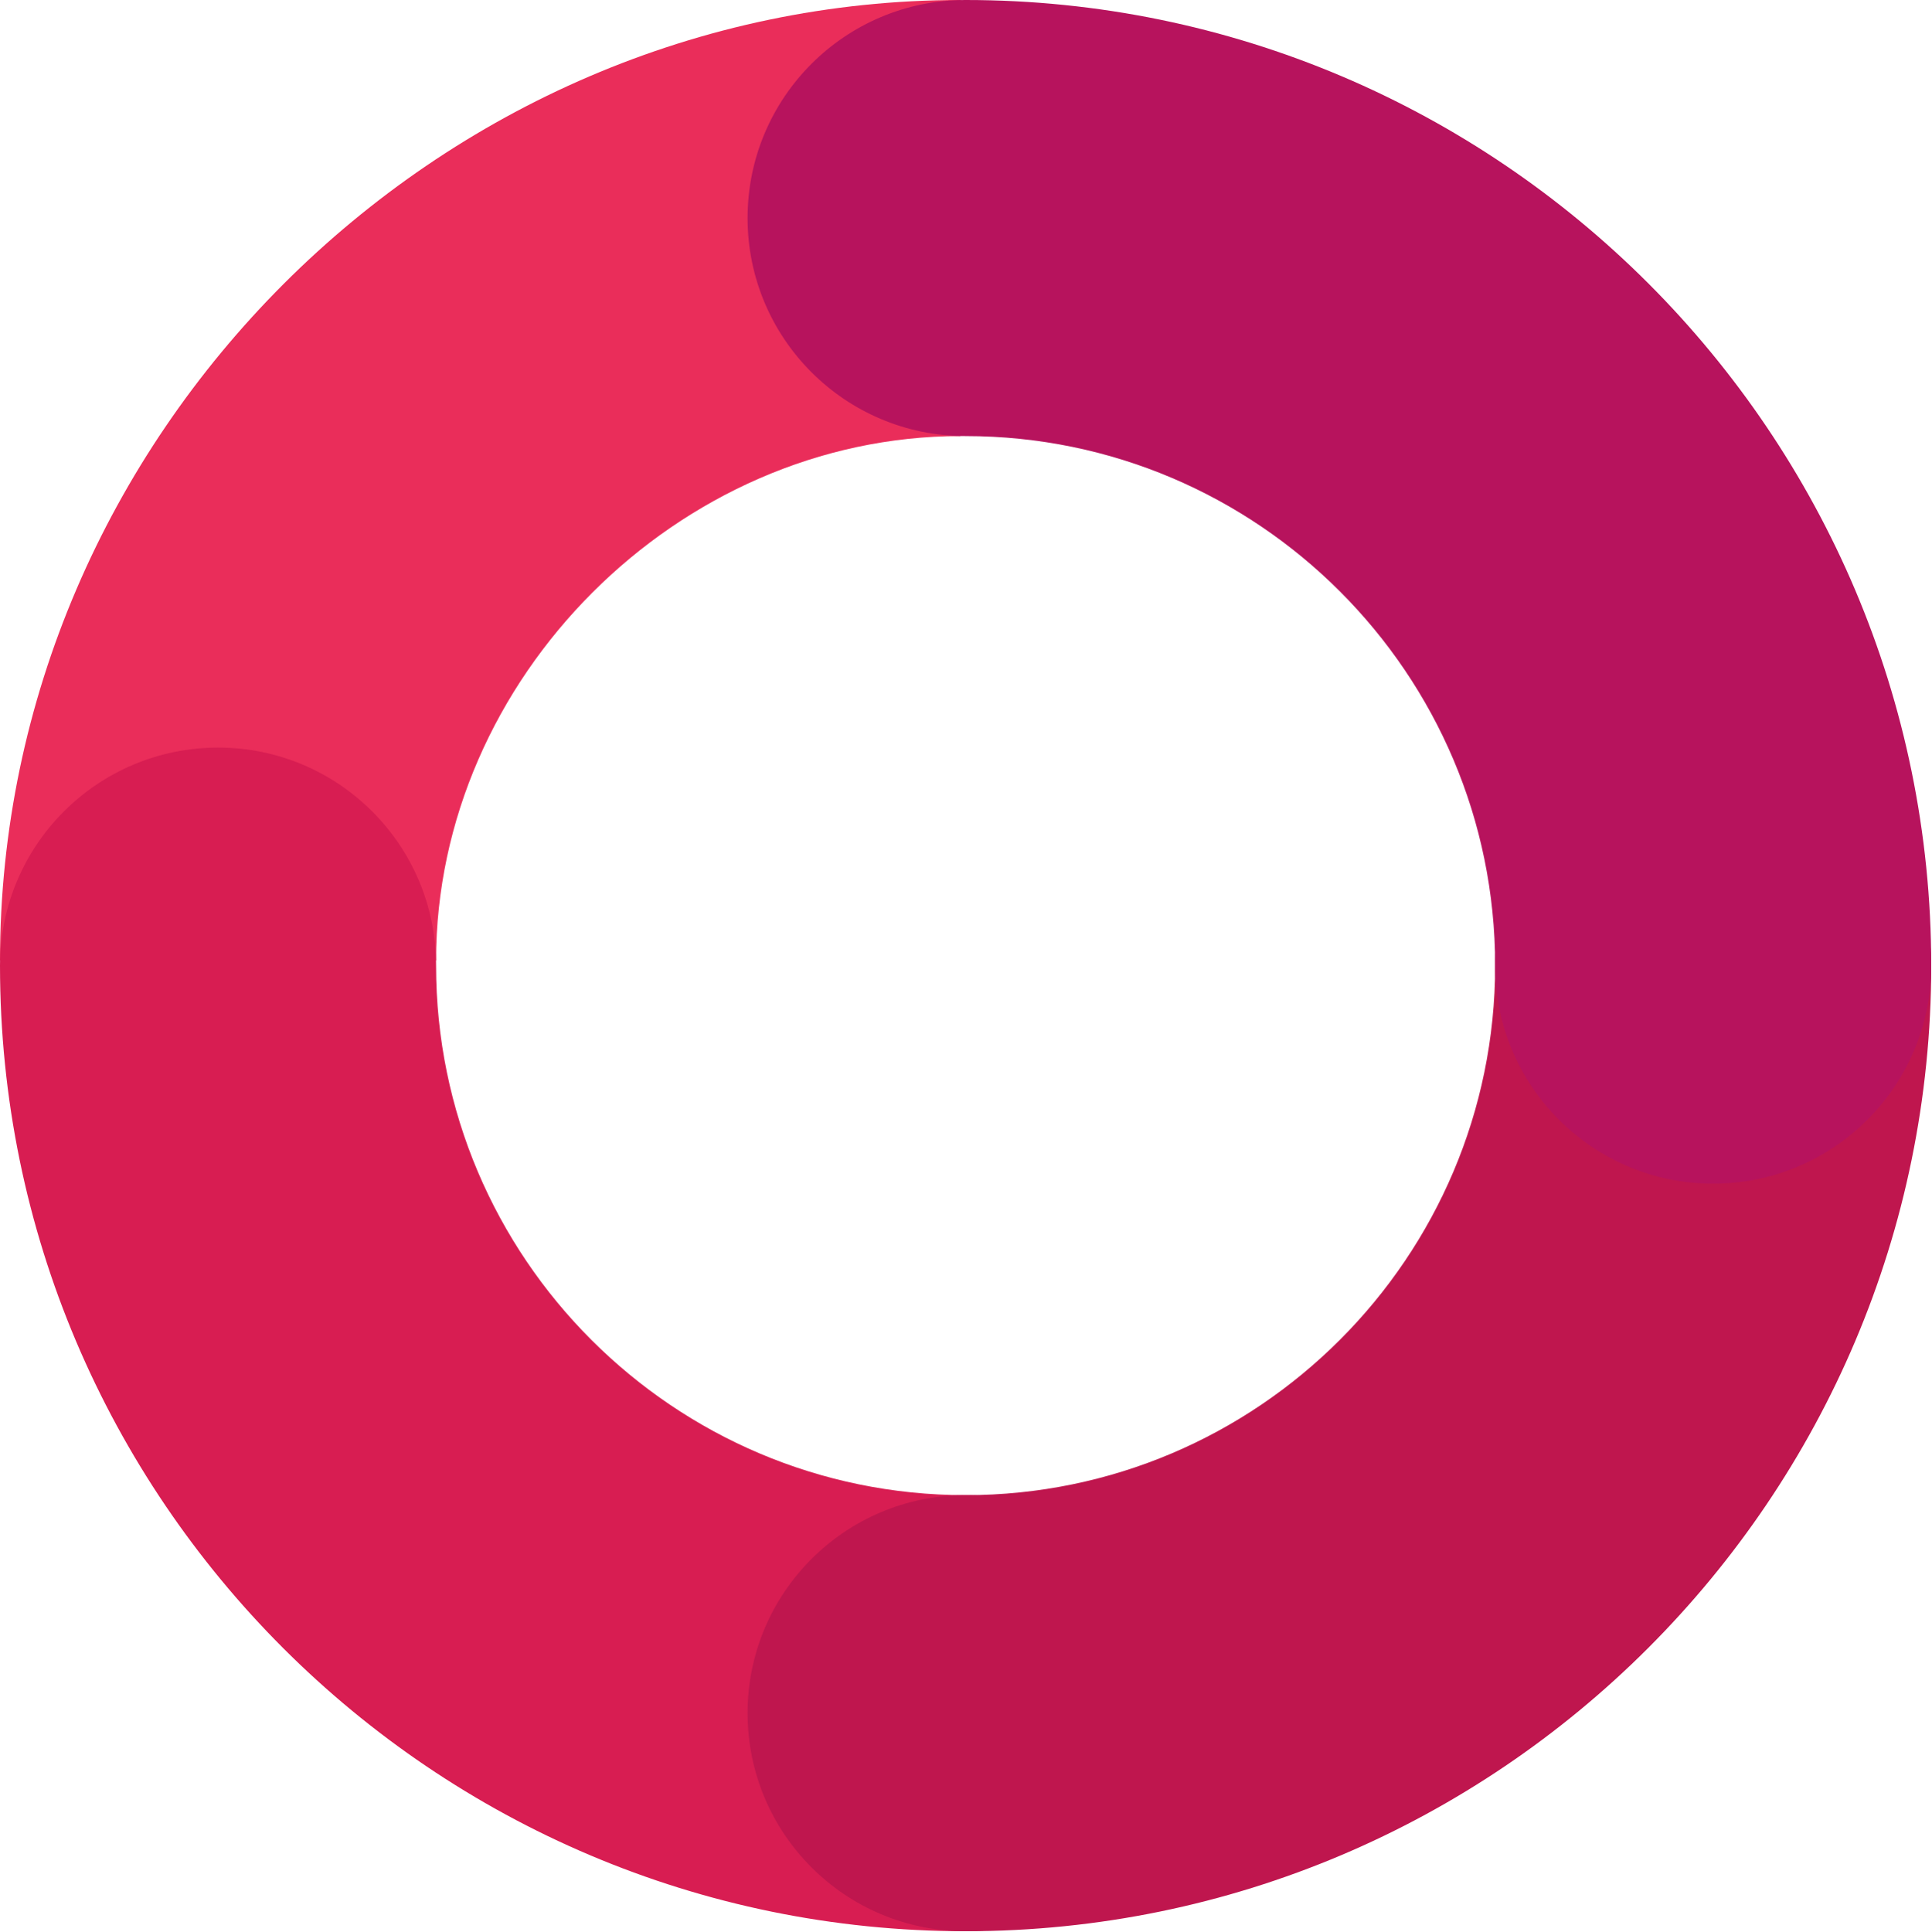
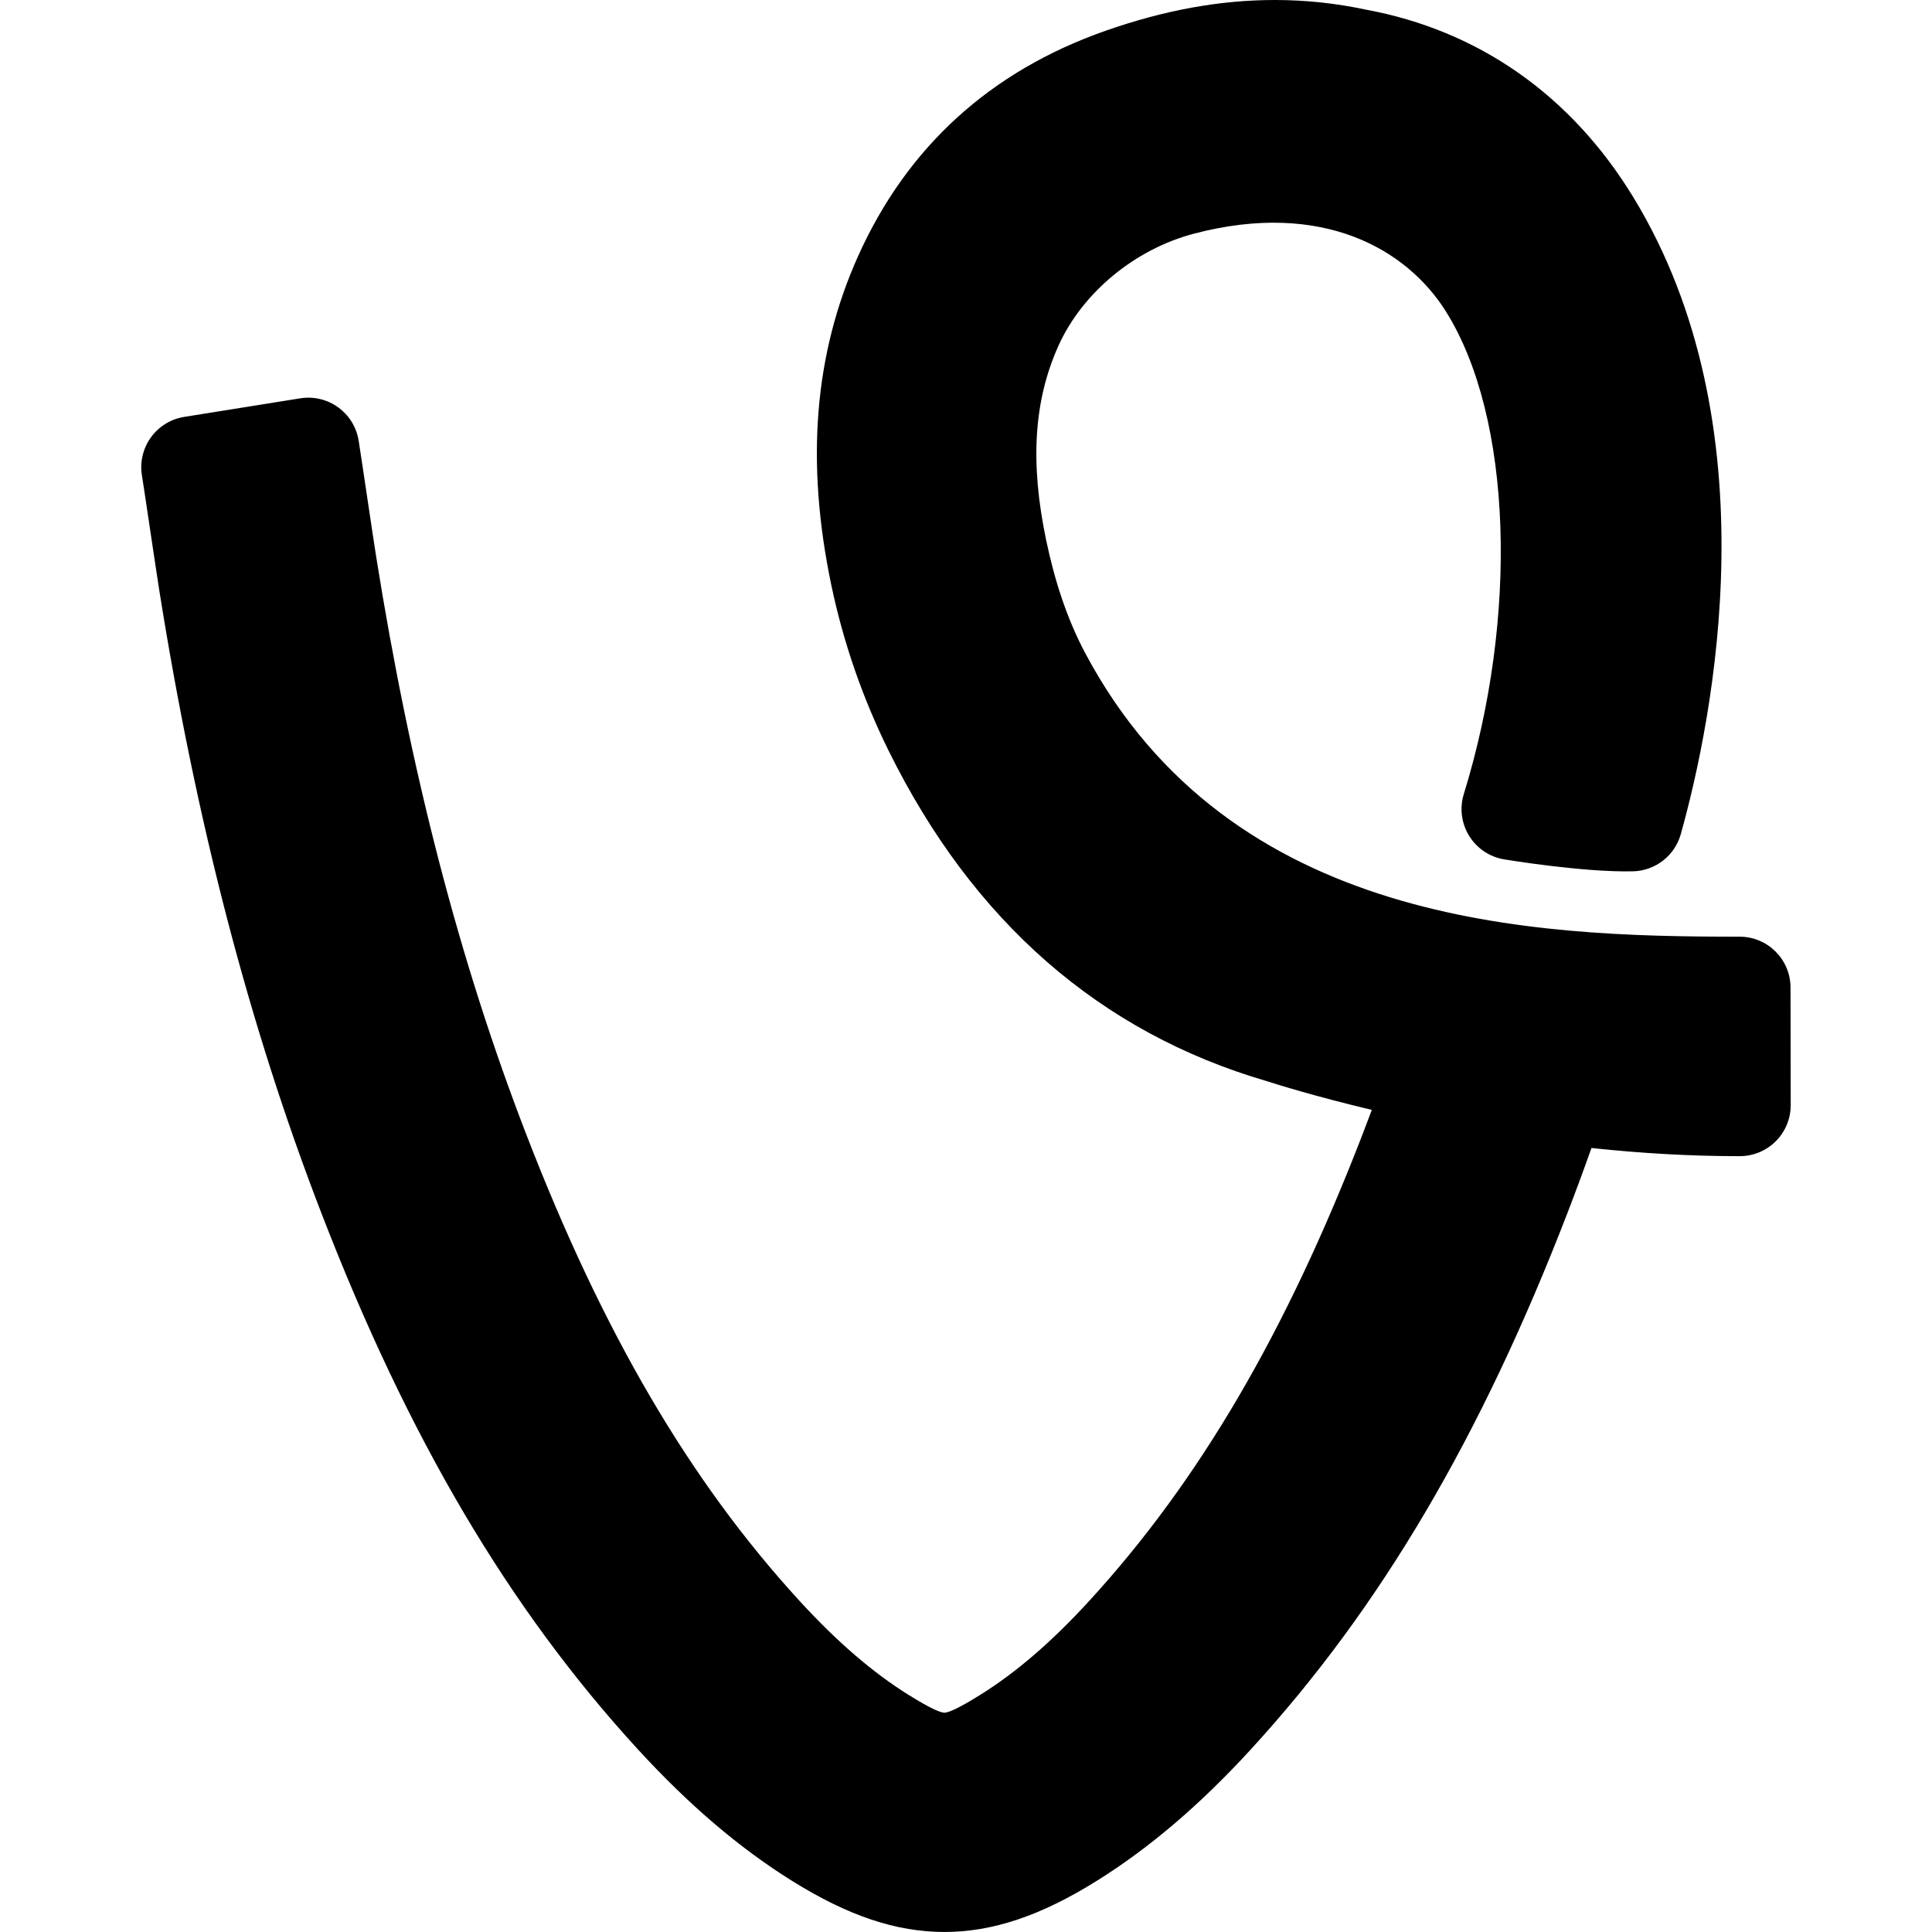
- <svg xmlns="http://www.w3.org/2000/svg" version="1.1" id="Layer_1" x="0px" y="0px" width="143.766px" height="143.766px" viewBox="0 0 143.766 143.766" enable-background="new 0 0 143.766 143.766" xml:space="preserve">
+ <svg xmlns="http://www.w3.org/2000/svg" version="1.1" id="Capa_1" x="0px" y="0px" viewBox="0 0 246.464 246.464" style="enable-background:new 0 0 246.464 246.464;" xml:space="preserve">
+   <path d="M228.417,125.98c-0.006-3.585-2.914-6.489-6.5-6.489h-0.216c-25.966,0-64.719-1.384-83.235-36.124  c-2.416-4.532-3.962-9.47-5.008-14.458c-2.071-9.909-1.578-17.777,1.549-24.76c3.064-6.83,9.786-12.372,17.334-14.349  c16.358-4.285,27.142,1.994,32.123,9.949c8.482,13.548,9.253,38.959,2.273,61.548c-0.553,1.791-0.306,3.734,0.678,5.331  c0.984,1.596,2.609,2.689,4.458,2.999c0.393,0.065,10.153,1.677,16.443,1.526c2.859-0.068,5.336-1.997,6.105-4.751  c4.104-14.705,11.728-52.055-6.048-81.224c-7.938-13.025-19.75-21.307-34.169-23.957C170.414,0.411,166.529,0,162.652,0  c-7.015,0-14.09,1.285-21.631,3.929c-14.695,5.158-25.315,14.835-31.566,28.768c-5.584,12.469-6.698,26.19-3.404,41.95  c1.532,7.303,3.992,14.411,7.311,21.122c10.738,21.761,26.96,35.939,48.219,42.146c1.298,0.419,6.184,1.95,13.42,3.672  c-0.383,1.031-0.766,2.041-1.146,3.026c-9.785,25.363-20.878,44.309-34.911,59.622c-4.753,5.188-9.285,9.097-13.856,11.953  c-3.035,1.899-4.184,2.298-4.612,2.298c-0.429,0-1.579-0.399-4.621-2.303c-4.559-2.848-9.089-6.756-13.85-11.949  c-14.029-15.309-25.122-34.254-34.908-59.621c-8.47-21.956-14.725-46.054-19.122-73.682c-0.383-2.384-1.825-12.234-2.224-14.726  c-0.568-3.544-3.902-5.959-7.445-5.391l-14.811,2.37c-1.703,0.272-3.227,1.21-4.238,2.606c-1.011,1.396-1.426,3.137-1.154,4.839  c0.378,2.359,1.818,12.203,2.223,14.722c4.708,29.577,11.462,55.529,20.647,79.339c11.086,28.735,23.92,50.489,40.391,68.462  c6.493,7.083,12.921,12.569,19.647,16.771c7.129,4.461,13.314,6.539,19.464,6.539c6.148,0,12.332-2.077,19.458-6.535  c6.74-4.212,13.169-9.7,19.654-16.778c16.472-17.974,29.306-39.728,40.392-68.462c1.031-2.675,2.05-5.431,3.045-8.237  c6.465,0.691,12.726,1.04,18.672,1.04h0.244c1.726,0,3.381-0.686,4.6-1.908c1.219-1.221,1.903-2.877,1.9-4.603L228.417,125.98z" />
  <g>
-     <path fill="#EA2D5A" d="M32.463,71.5H0C0,32.5,32.5,0,71.5,0v32.463C50.5,32.463,32.463,50.5,32.463,71.5z" />
-   </g>
+ </g>
  <g>
-     <path fill="#D81D52" d="M71.883,143.766C32.246,143.766,0,111.521,0,71.883c0-8.964,7.268-16.231,16.231-16.231   c8.964,0,16.232,7.268,16.232,16.231c0,21.736,17.684,39.42,39.419,39.42c8.964,0,16.232,7.268,16.232,16.231   C88.115,136.499,80.847,143.766,71.883,143.766z" />
-   </g>
+ </g>
  <g>
-     <path fill="#BF164E" d="M71.883,143.766c-8.964,0-16.231-7.267-16.231-16.231c0-8.964,7.268-16.231,16.231-16.231   c21.736,0,39.42-17.684,39.42-39.42c0-8.964,7.268-16.231,16.231-16.231c8.964,0,16.232,7.268,16.232,16.231   C143.766,111.521,111.52,143.766,71.883,143.766z" />
-   </g>
+ </g>
  <g>
-     <path fill="#B7135D" d="M127.534,88.115c-8.964,0-16.231-7.268-16.231-16.232c0-21.735-17.684-39.42-39.42-39.42   c-8.964,0-16.231-7.267-16.231-16.231C55.651,7.268,62.919,0,71.883,0c39.637,0,71.883,32.246,71.883,71.883   C143.766,80.848,136.499,88.115,127.534,88.115z" />
-   </g>
+ </g>
+   <g>
+ </g>
+   <g>
+ </g>
+   <g>
+ </g>
+   <g>
+ </g>
+   <g>
+ </g>
+   <g>
+ </g>
+   <g>
+ </g>
+   <g>
+ </g>
+   <g>
+ </g>
+   <g>
+ </g>
+   <g>
+ </g>
</svg>
